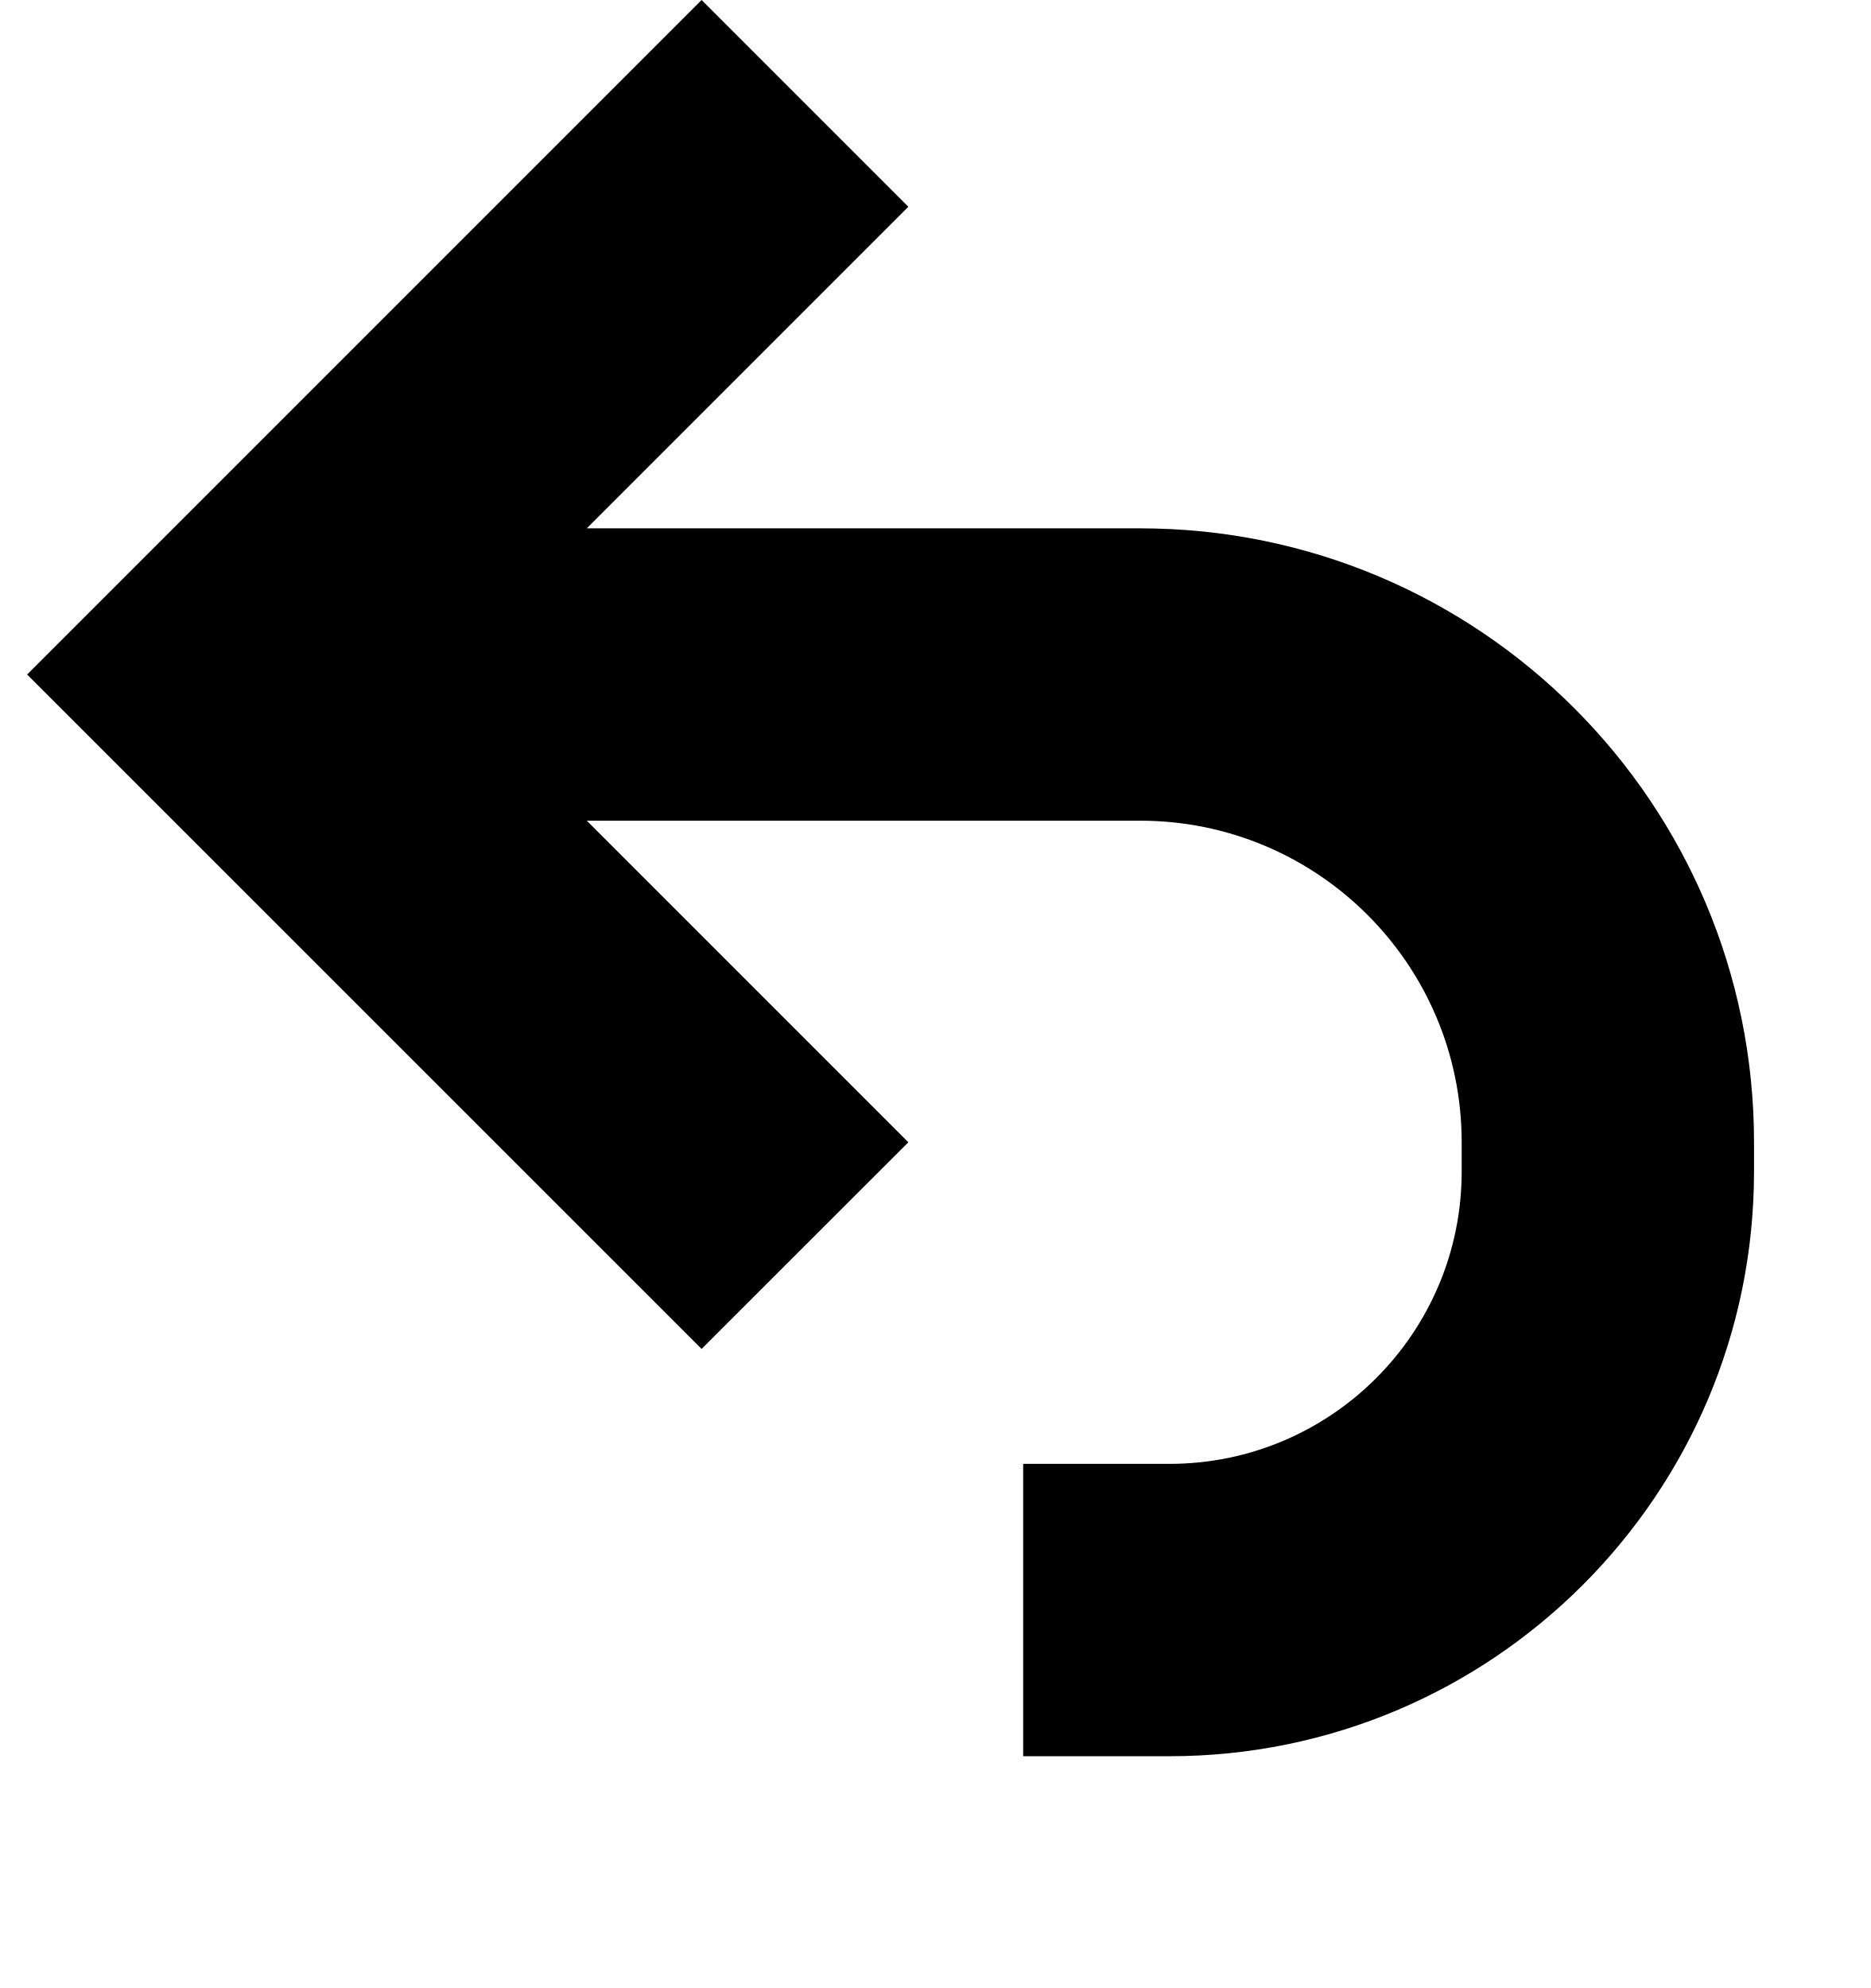
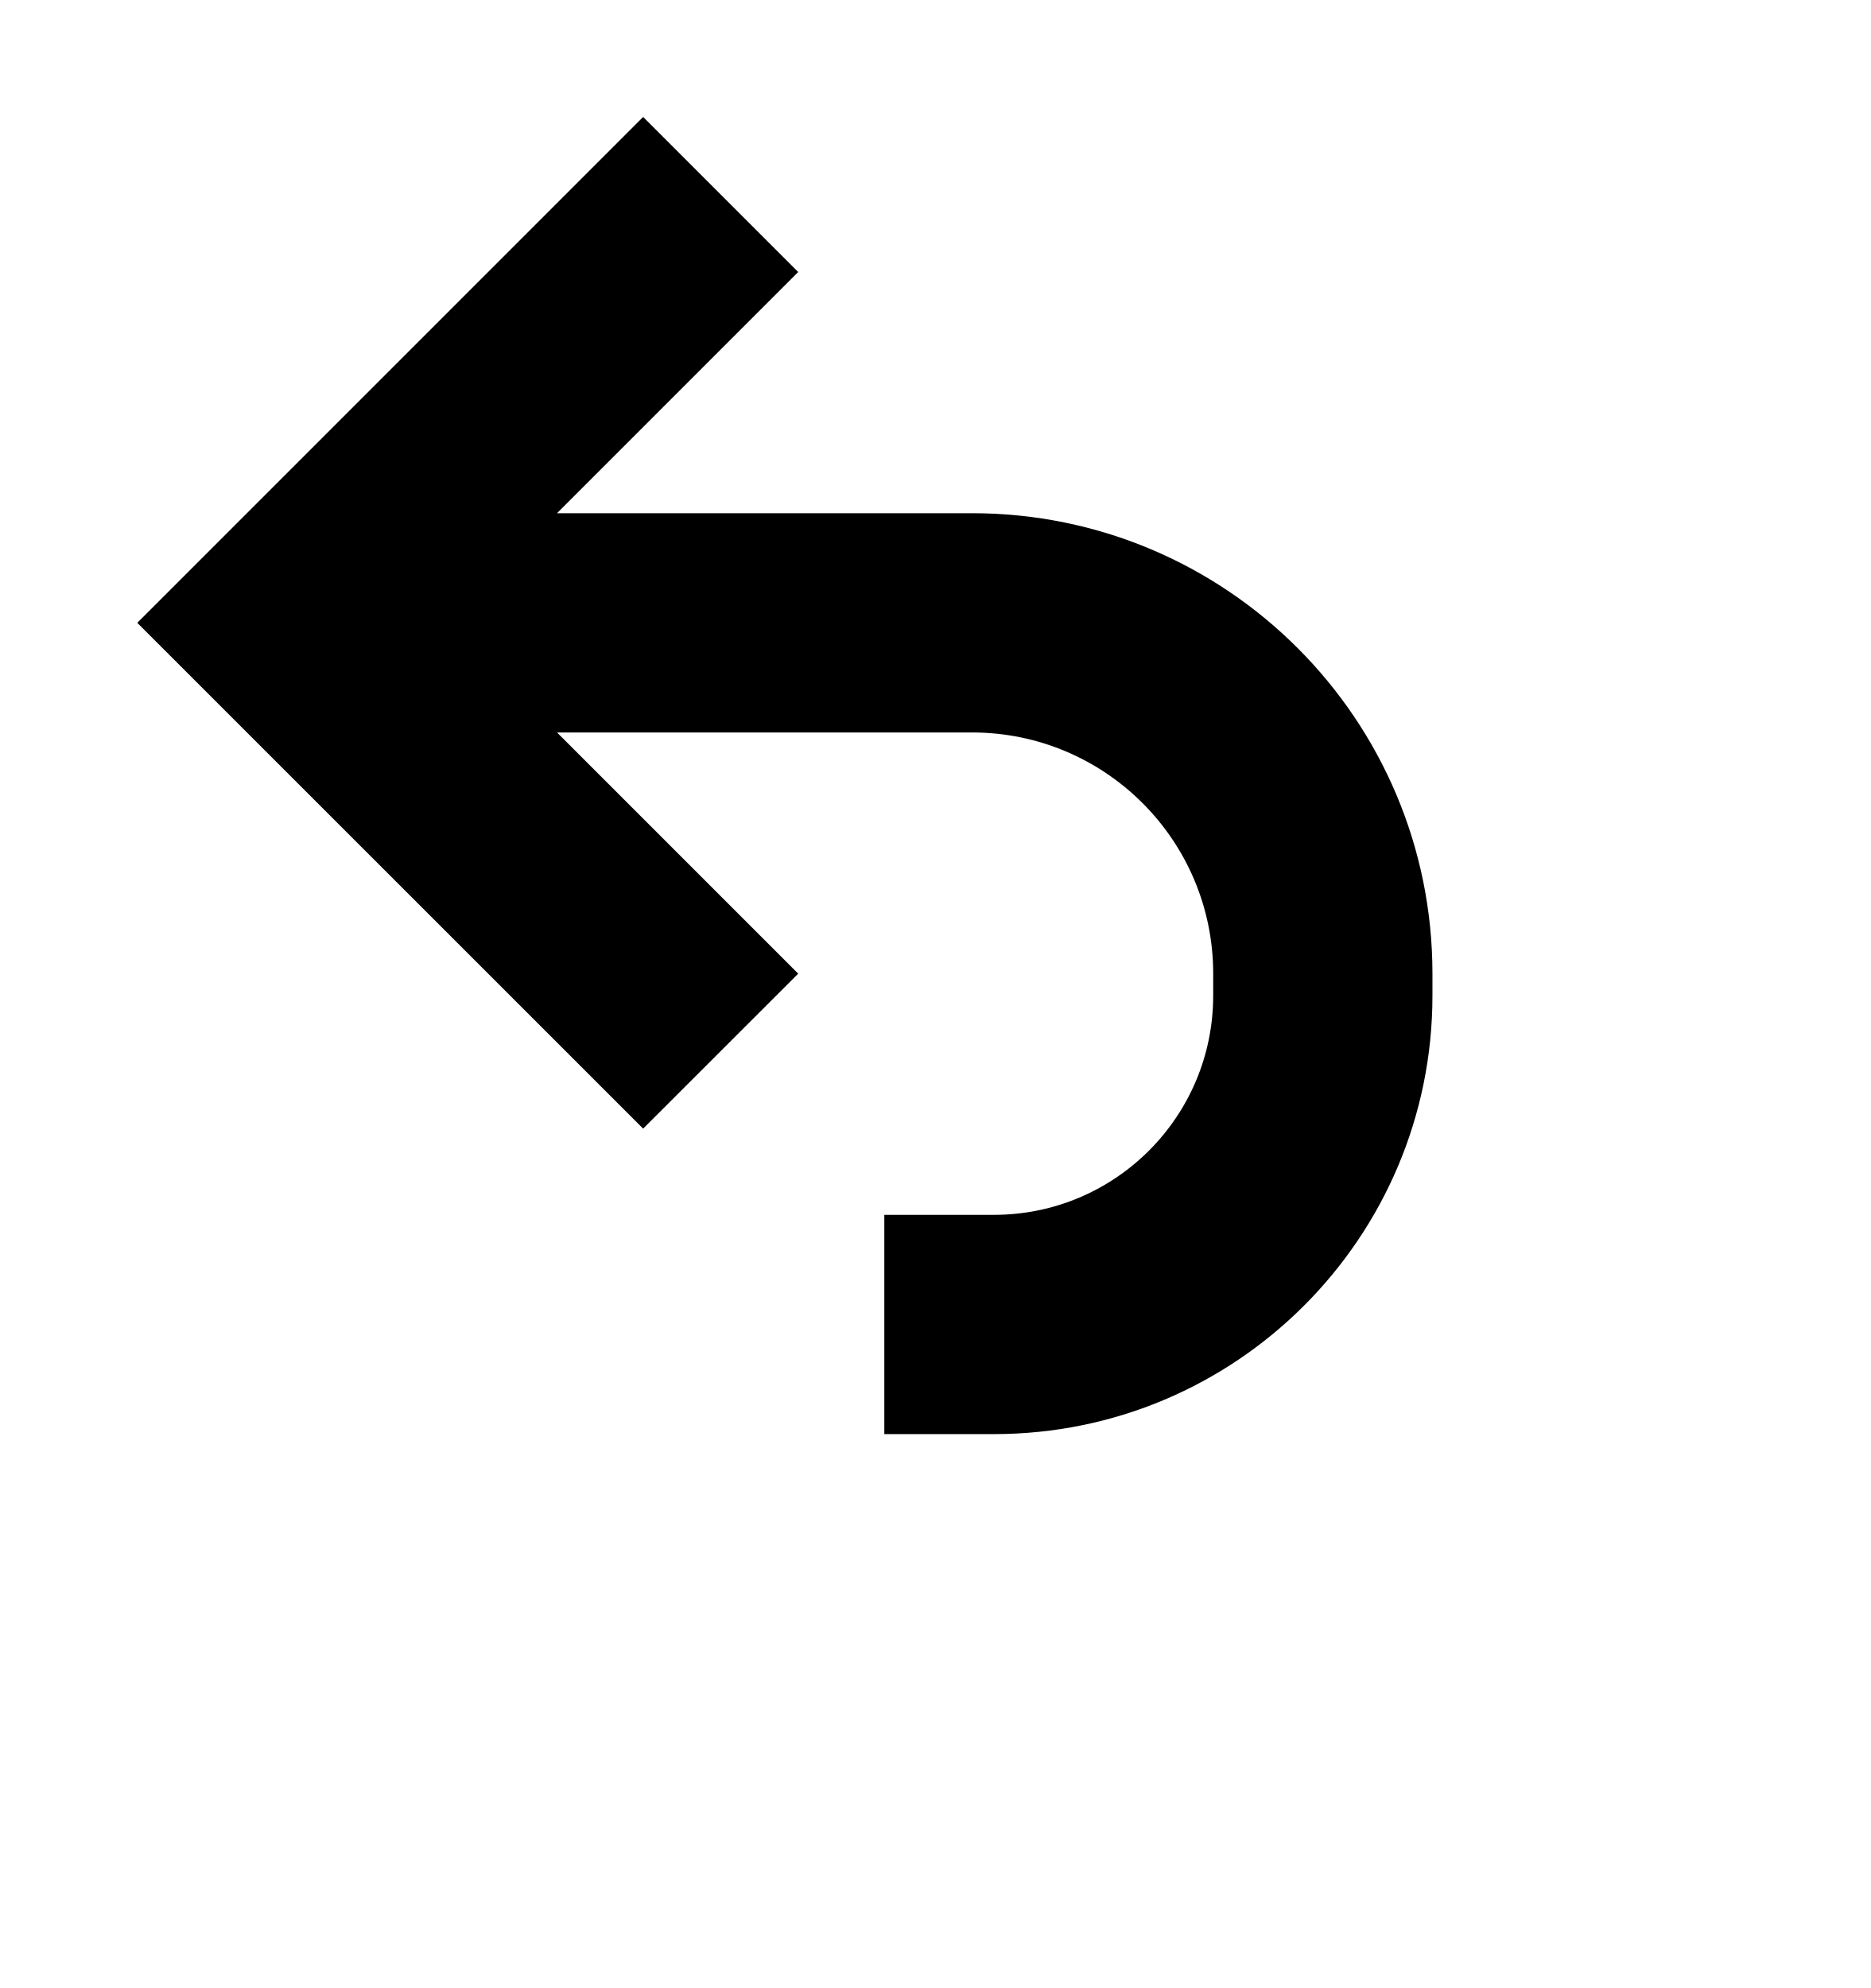
<svg xmlns="http://www.w3.org/2000/svg" viewBox="0 0 16 17" fill="currentColor">
-   <path d="m7.768 1.768-2.75 2.75H9.75c2.9 0 5.25 2.35 5.25 5.25v.25a5 5 0 0 1-5 5H8.75v-2.5H10a2.5 2.5 0 0 0 2.5-2.5v-.25a2.75 2.75 0 0 0-2.75-2.75H5.018l2.75 2.75L6 11.535.232 5.768 6 0z" />
+   <g transform="translate(1 1) scale(.75)">
+     <path d="m7.768 1.768-2.75 2.75H9.75c2.9 0 5.25 2.35 5.25 5.25v.25a5 5 0 0 1-5 5H8.75v-2.5H10a2.5 2.5 0 0 0 2.5-2.5v-.25a2.75 2.75 0 0 0-2.75-2.75H5.018l2.75 2.75L6 11.535.232 5.768 6 0z" />
+   </g>
</svg>
